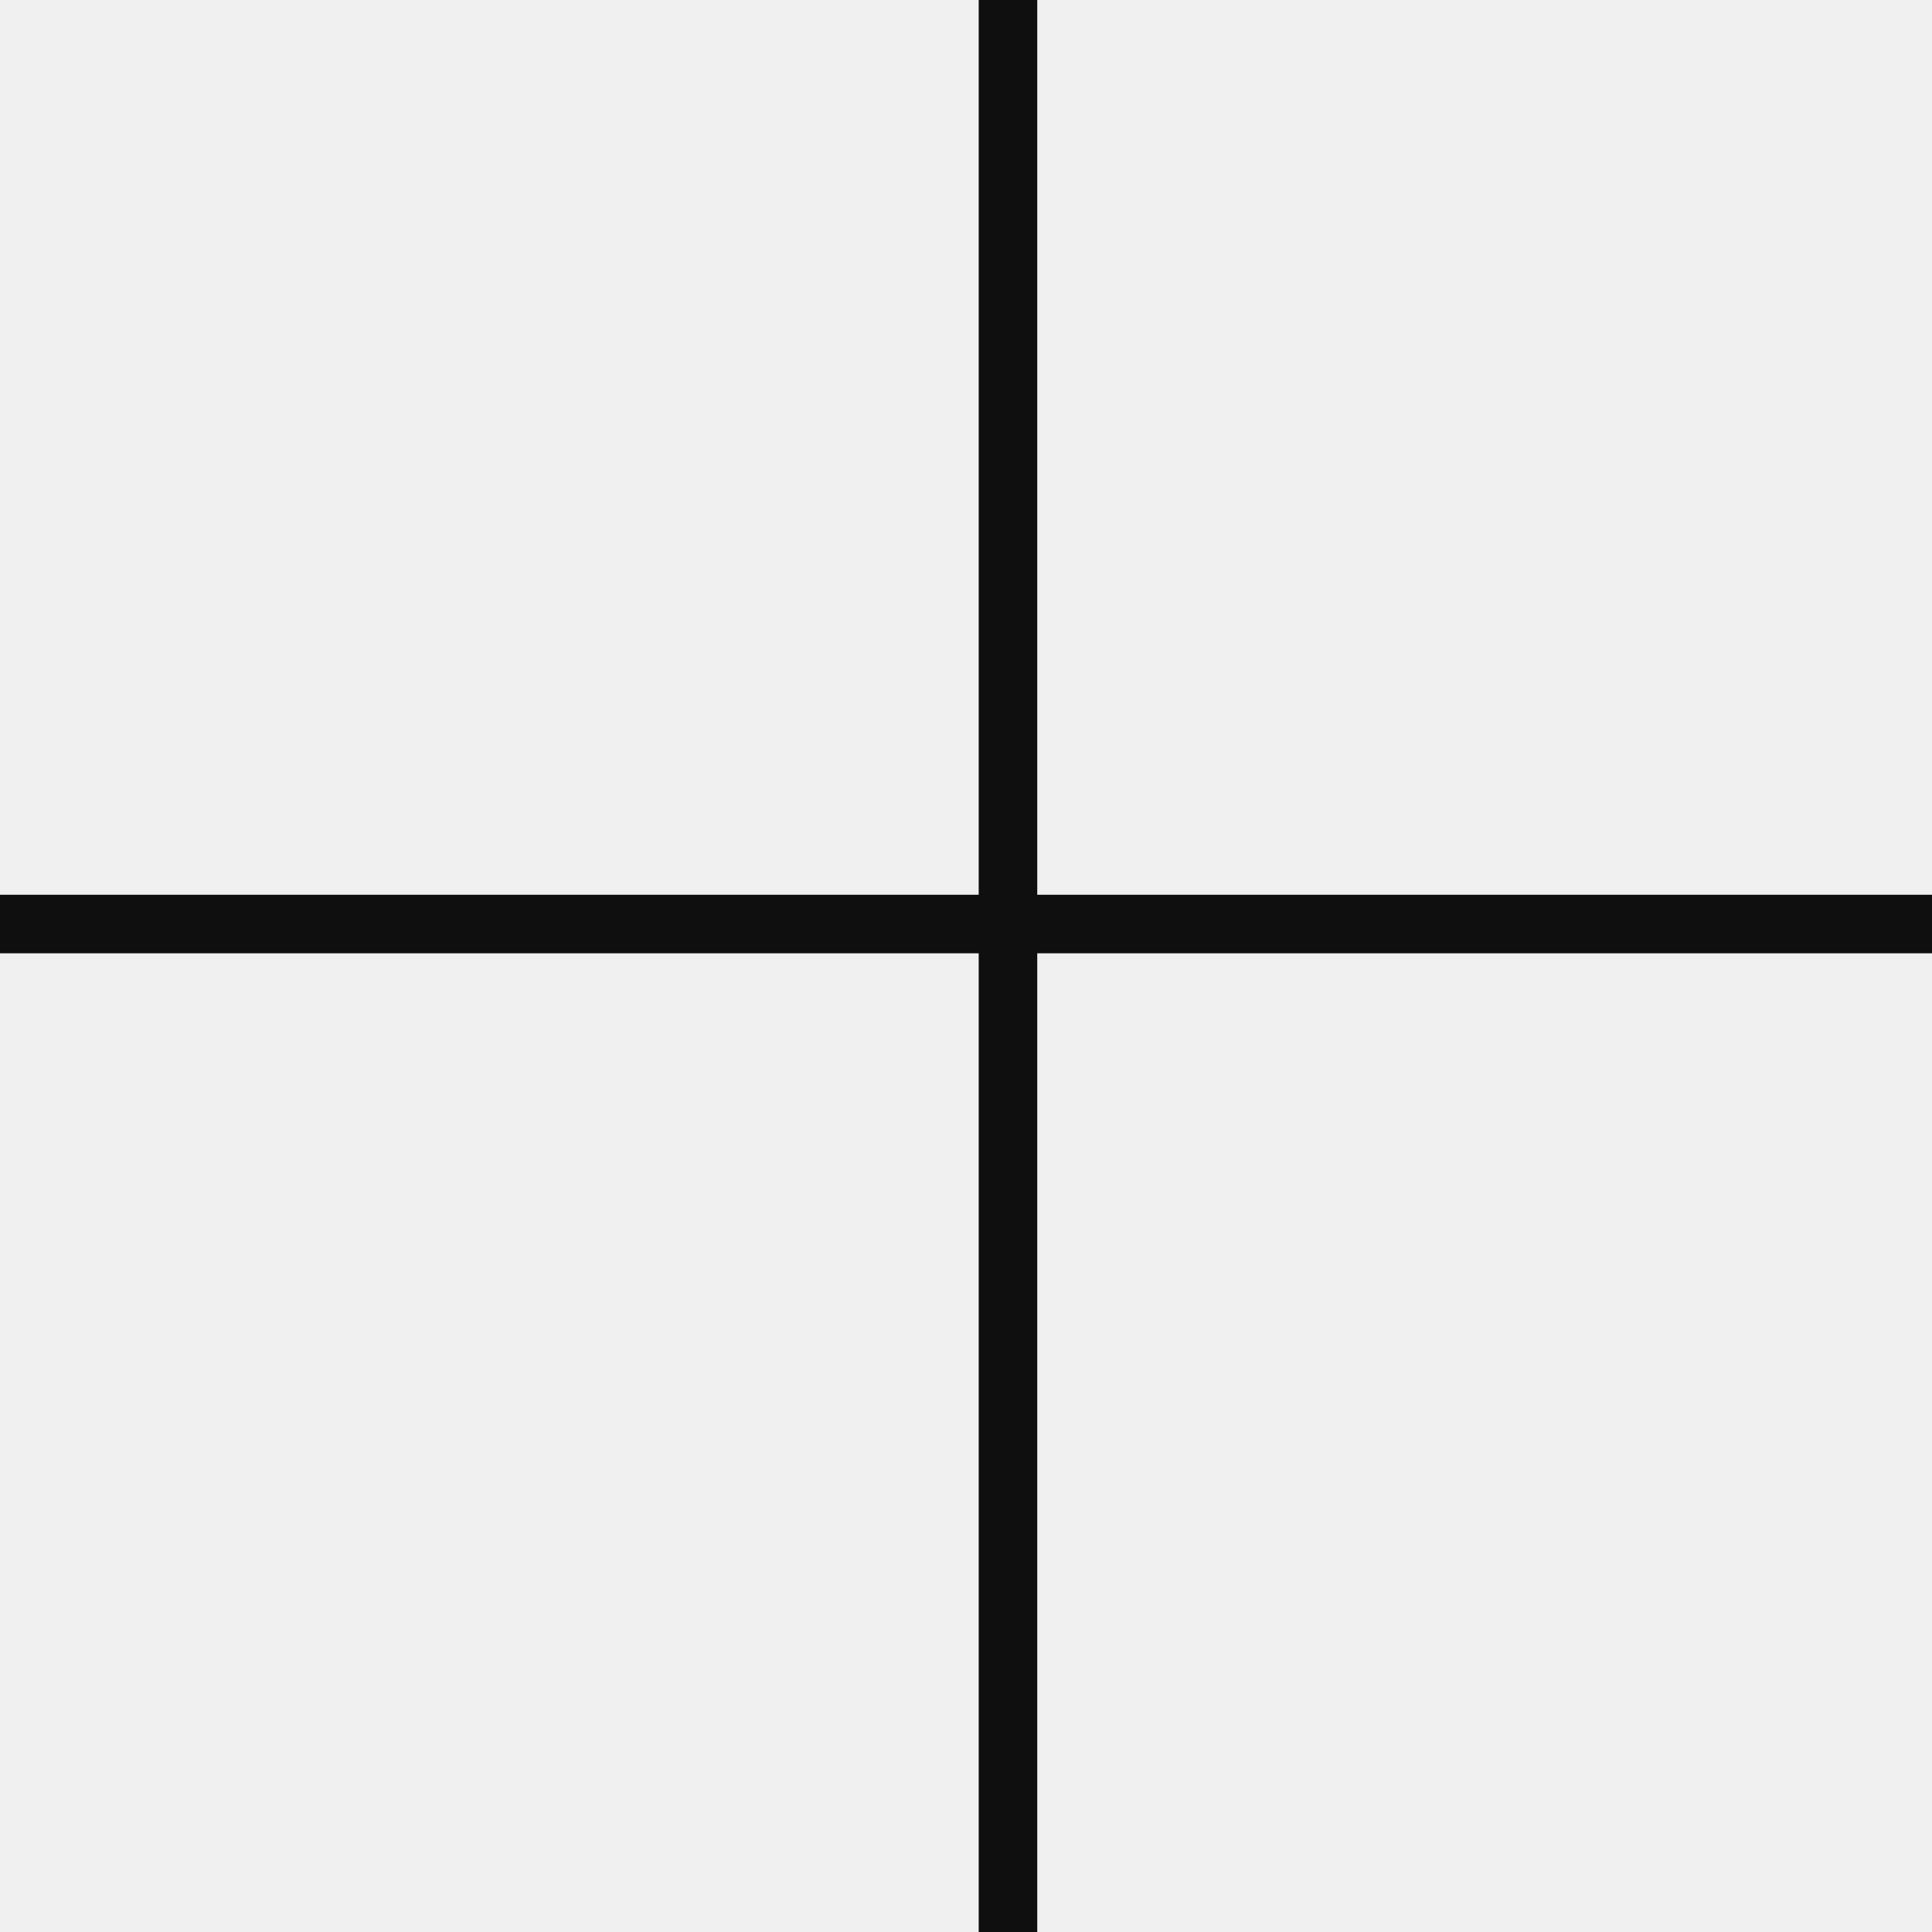
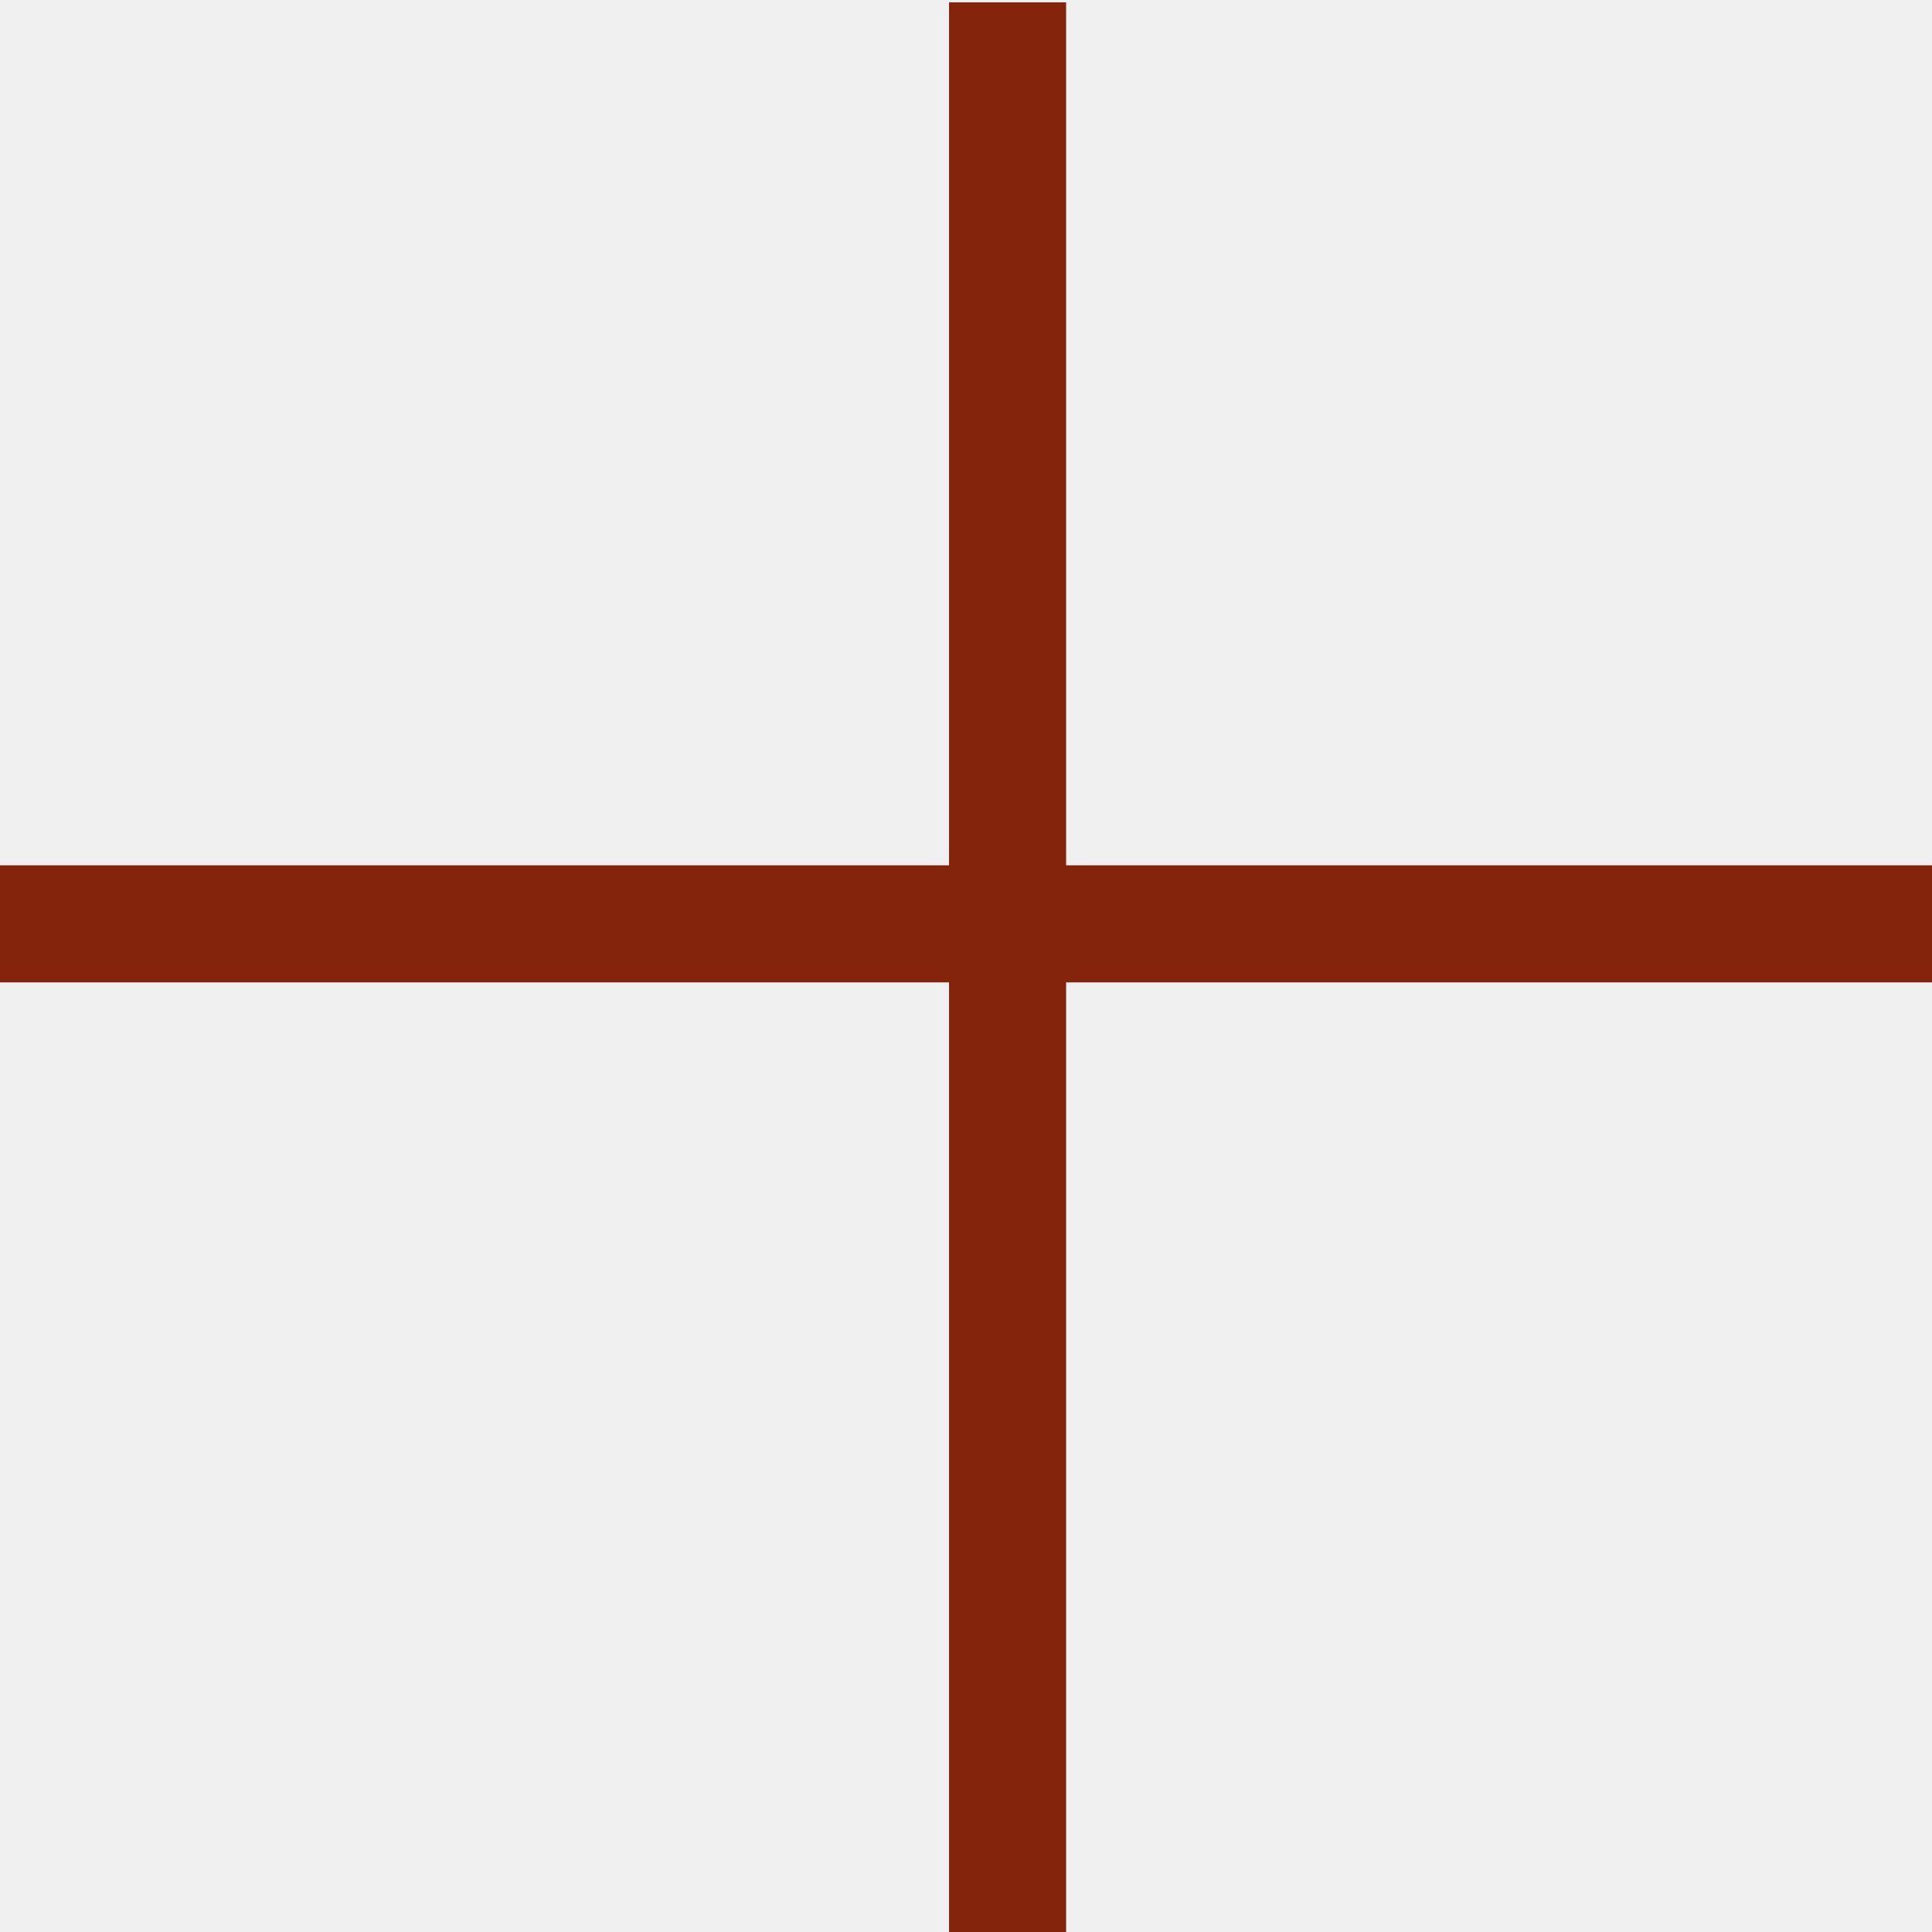
<svg xmlns="http://www.w3.org/2000/svg" width="33" height="33" viewBox="0 0 33 33" fill="none">
-   <path d="M17.217 0V33" stroke="#0F0F0F" />
-   <path d="M33 15.783L-3.57628e-07 15.783" stroke="#0F0F0F" />
+   <g clip-path="url(#clip0_729_336)">
+     <path d="M17.21 0.04V33.04" stroke="#84240C" stroke-width="2" />
+     <path d="M33 15.78H0" stroke="#84240C" stroke-width="2" />
+   </g>
+   <defs>
+     <clipPath id="clip0_729_336">
+       <rect width="33" height="33" fill="white" />
+     </clipPath>
+   </defs>
</svg>
